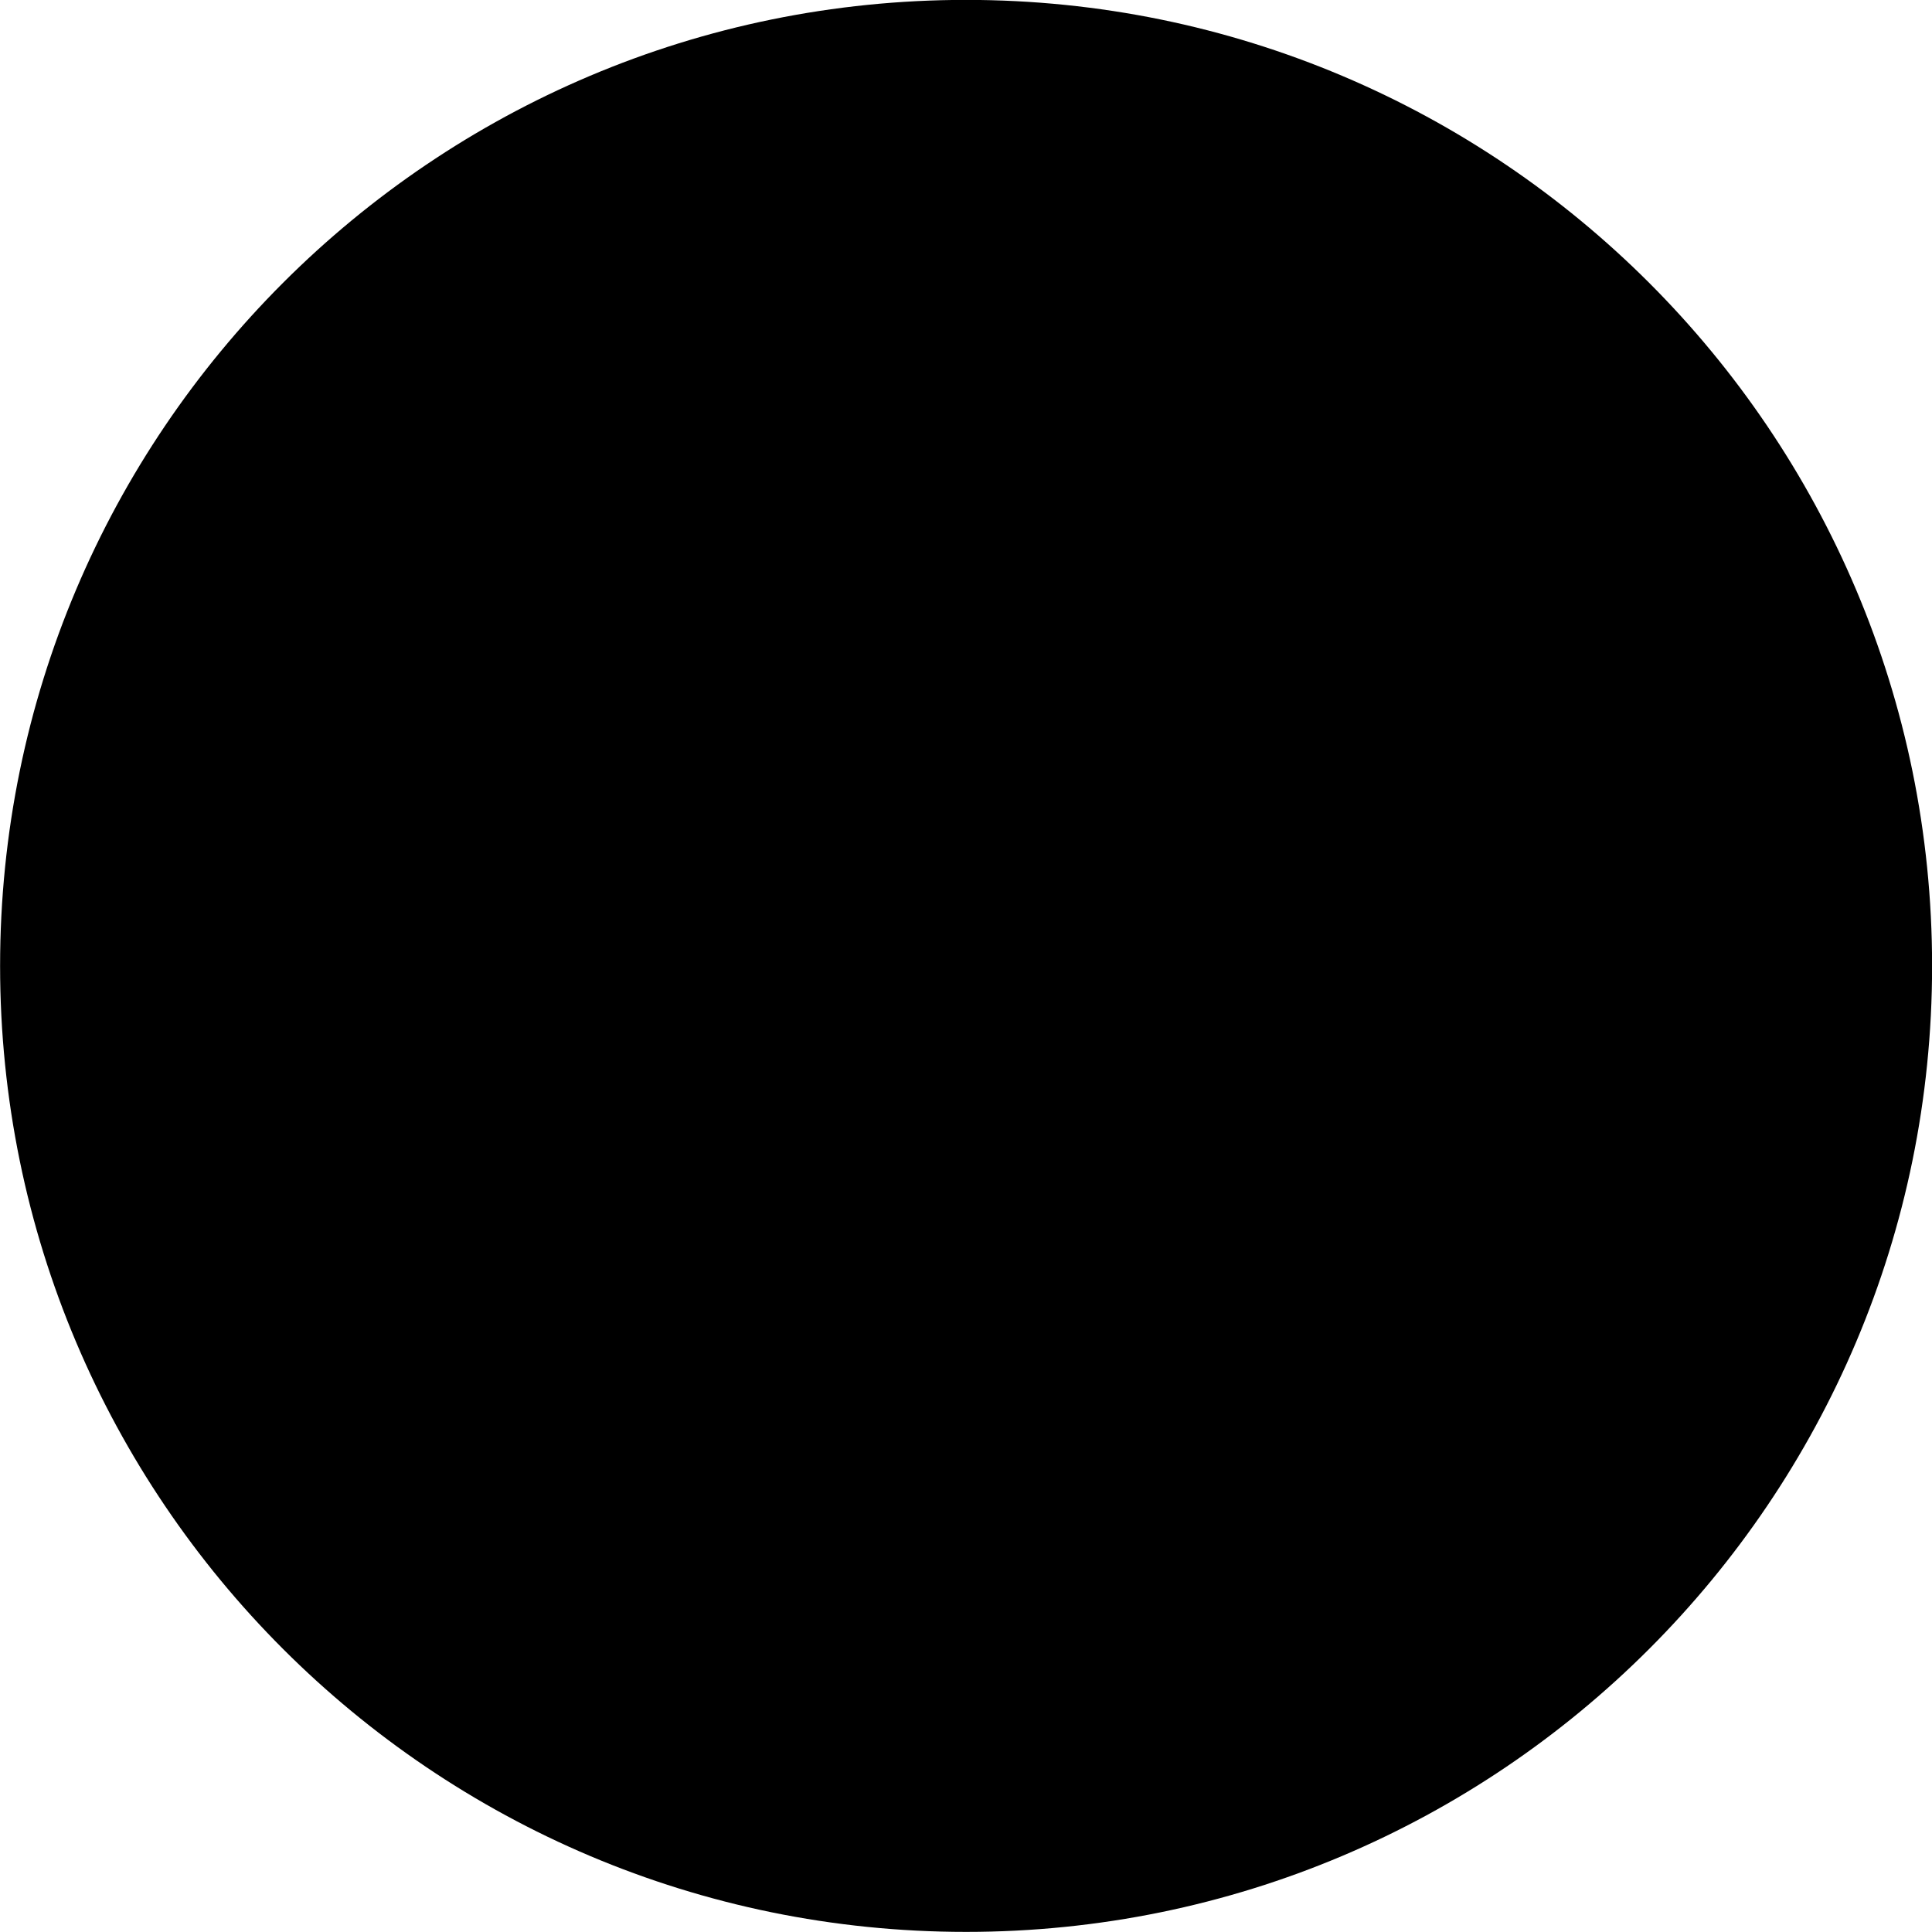
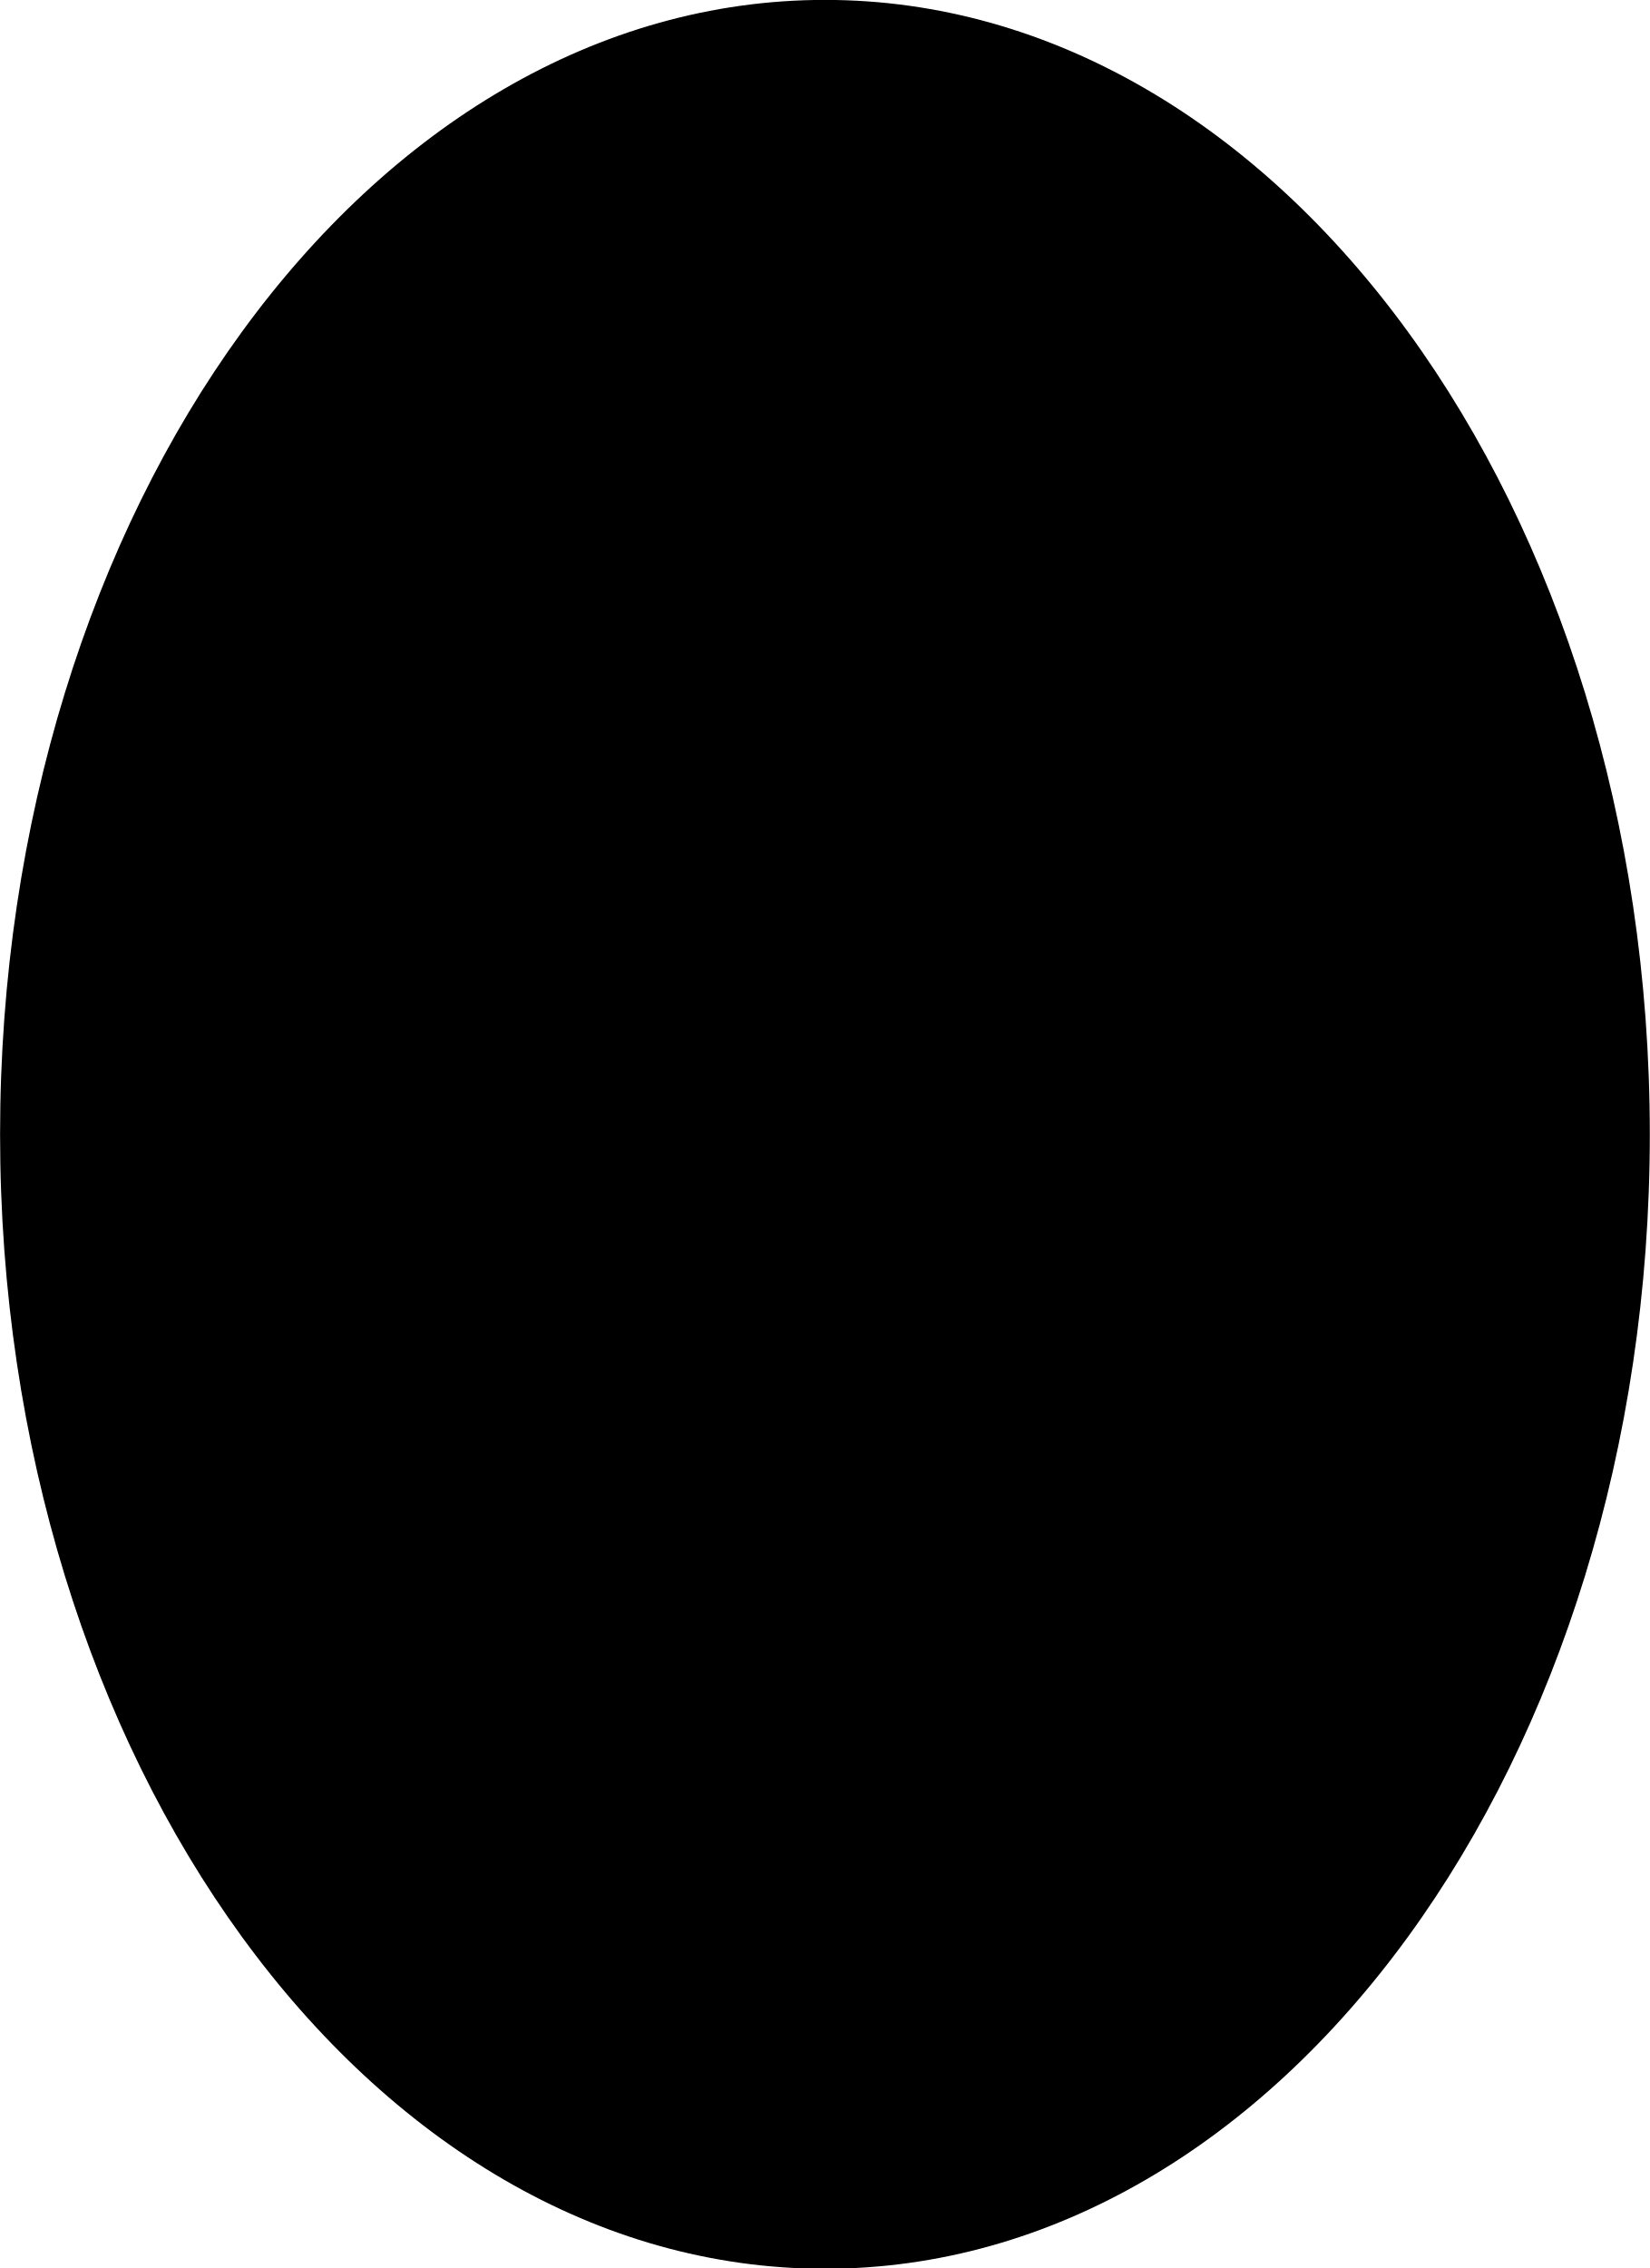
- <svg xmlns="http://www.w3.org/2000/svg" width="1.914mm" height="1.914mm" viewBox="0 0 1.914 1.914" version="1.1" id="svg1">
+ <svg xmlns="http://www.w3.org/2000/svg" width="1.914mm" height="2.631mm" viewBox="0 0 1.914 2.631" version="1.1" id="svg1">
  <defs id="defs1" />
  <g id="layer1" transform="translate(-181.3009,-111.4511)">
-     <circle style="fill:#000000;stroke-width:1.7;stroke-linecap:square;stroke-dasharray:1.7, 3.4" id="use127" cx="182.258" cy="112.408" r="0.957" />
+     <ellipse style="fill:#000000;stroke-width:1.993;stroke-linecap:square;stroke-dasharray:1.993, 3.987" id="use127" cx="182.258" cy="112.767" rx="0.957" ry="1.316" />
  </g>
</svg>
